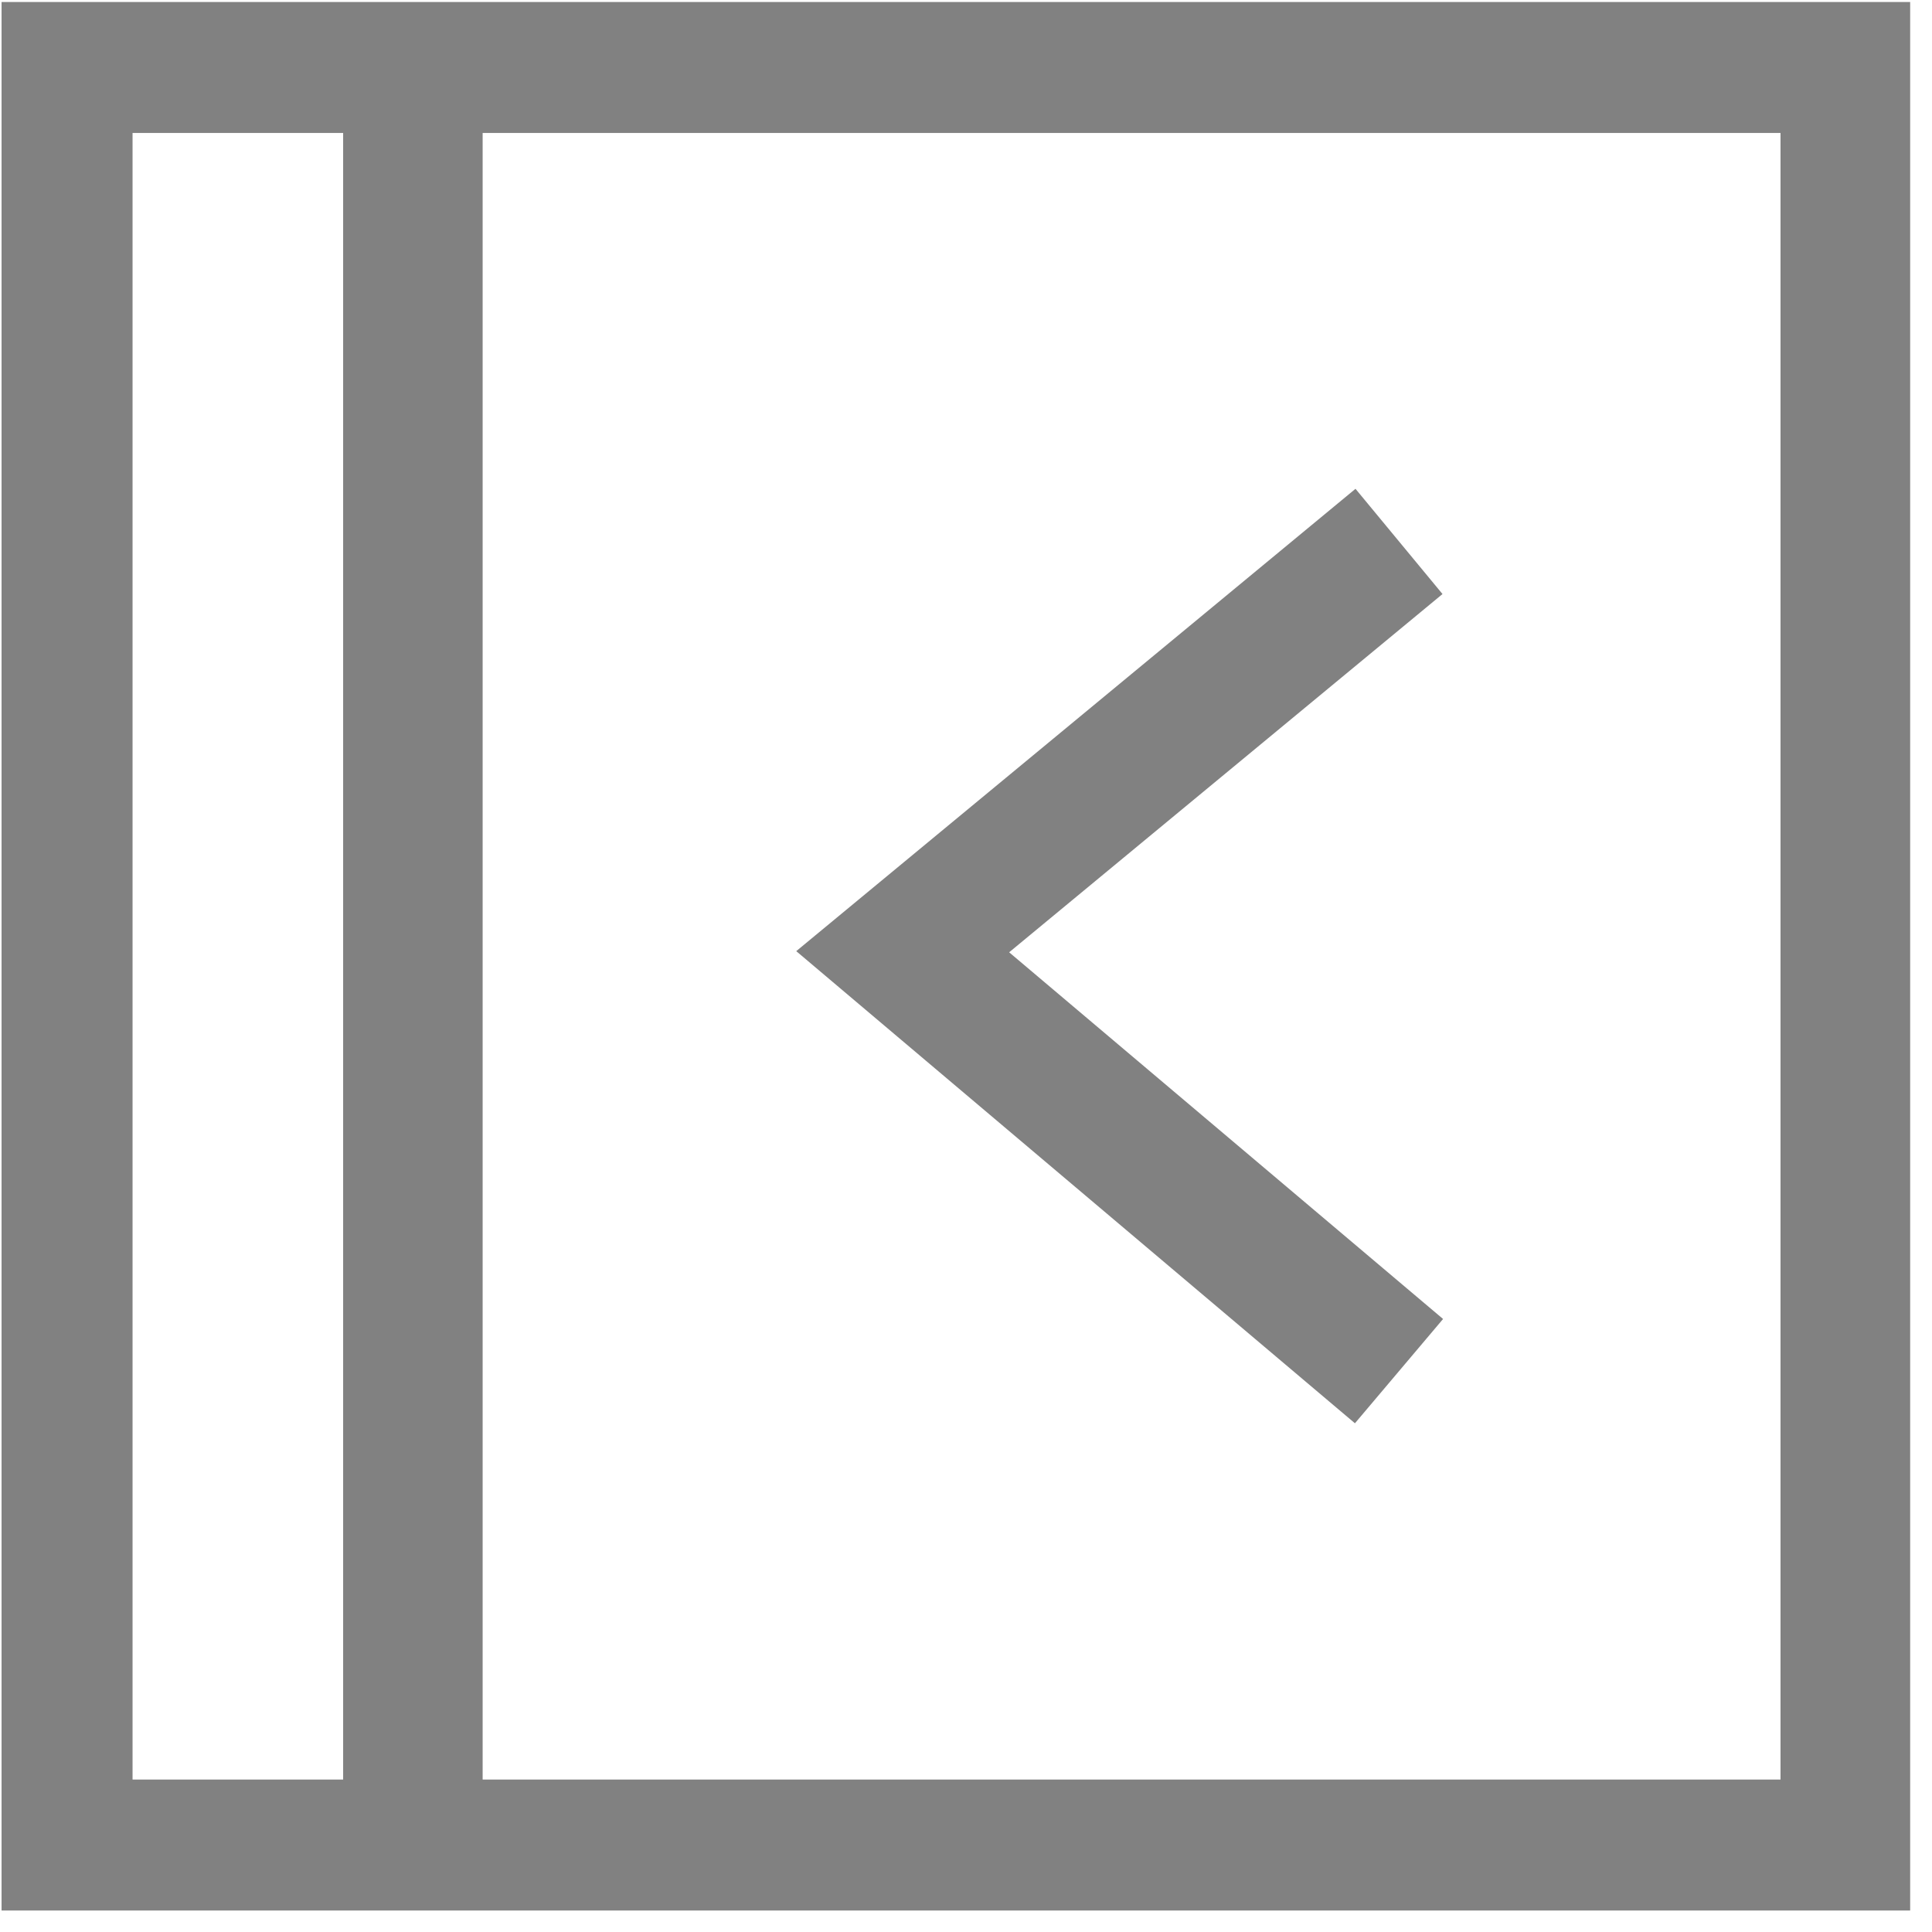
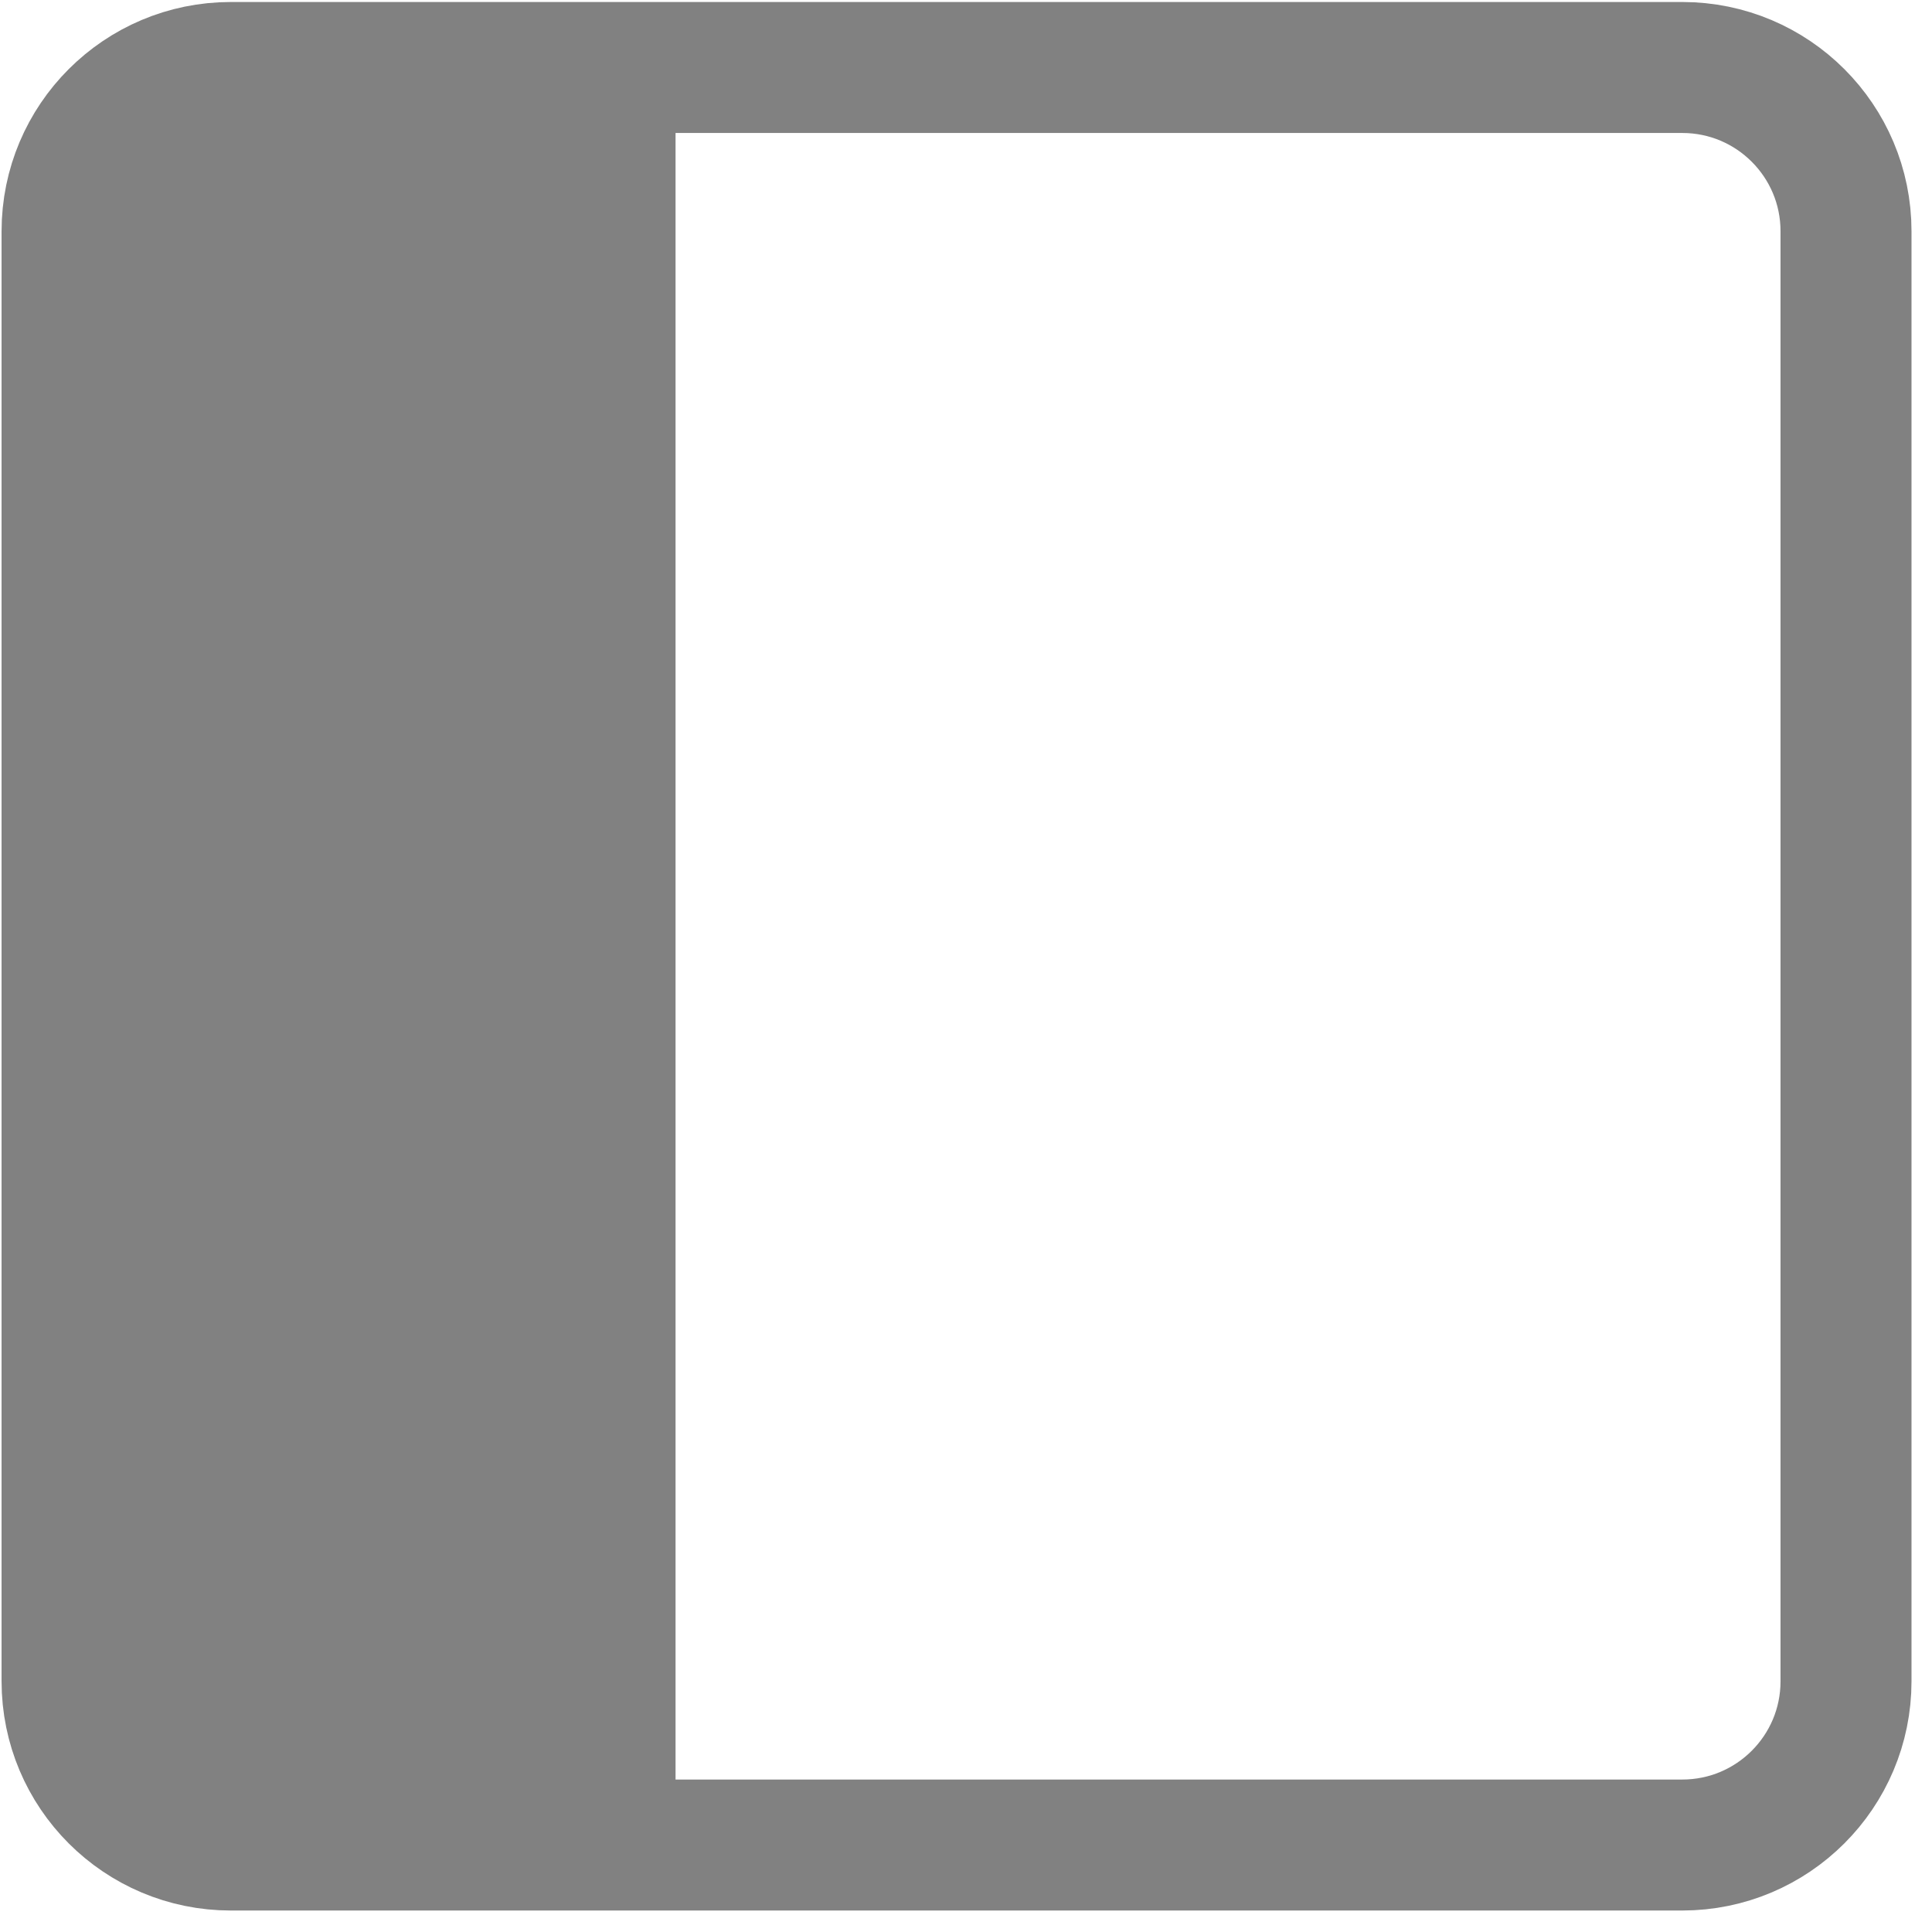
<svg xmlns="http://www.w3.org/2000/svg" width="100%" height="100%" viewBox="0 0 59 59" version="1.1" xml:space="preserve" style="fill-rule:evenodd;clip-rule:evenodd;">
  <rect id="icon-sidebar-hide-left" x="0" y="0.018" width="58.333" height="58.333" style="fill:none;" />
  <clipPath id="_clip1">
-     <rect x="0" y="0.018" width="58.333" height="58.333" />
+     <rect x="2.048" y="2.061" width="54.326" height="54.283" rx="5" ry="5" />
  </clipPath>
  <g clip-path="url(#_clip1)">
    <g id="Ebene-1">
-       <rect id="rect833-6-3-1-6" x="2.048" y="2.061" width="54.326" height="54.283" style="fill:none;stroke:#818181;stroke-width:4px;" />
-       <path id="path835-5-2-7-9" d="M12.609,3.093l-0,51.32" style="fill:none;fill-rule:nonzero;stroke:#818181;stroke-width:4.26px;" />
-       <path id="path880-7-3-5-3" d="M42.723,16.534l-15.156,12.53l15.156,12.808" style="fill:none;fill-rule:nonzero;stroke:#818181;stroke-width:4.17px;" />
+       <rect id="fill-panel" x="0" y="0" width="18.5" height="59" style="fill:#818181;" />
    </g>
  </g>
+   <rect id="rect833-6-3-1-6" x="2.048" y="2.061" width="54.326" height="54.283" rx="5" ry="5" style="fill:none;stroke:#818181;stroke-width:4px;" />
+   <path id="path835-5-2-7-9" d="M18.5,3.093l-0,51.32" style="fill:none;fill-rule:nonzero;stroke:#818181;stroke-width:4.26px;" />
</svg>
